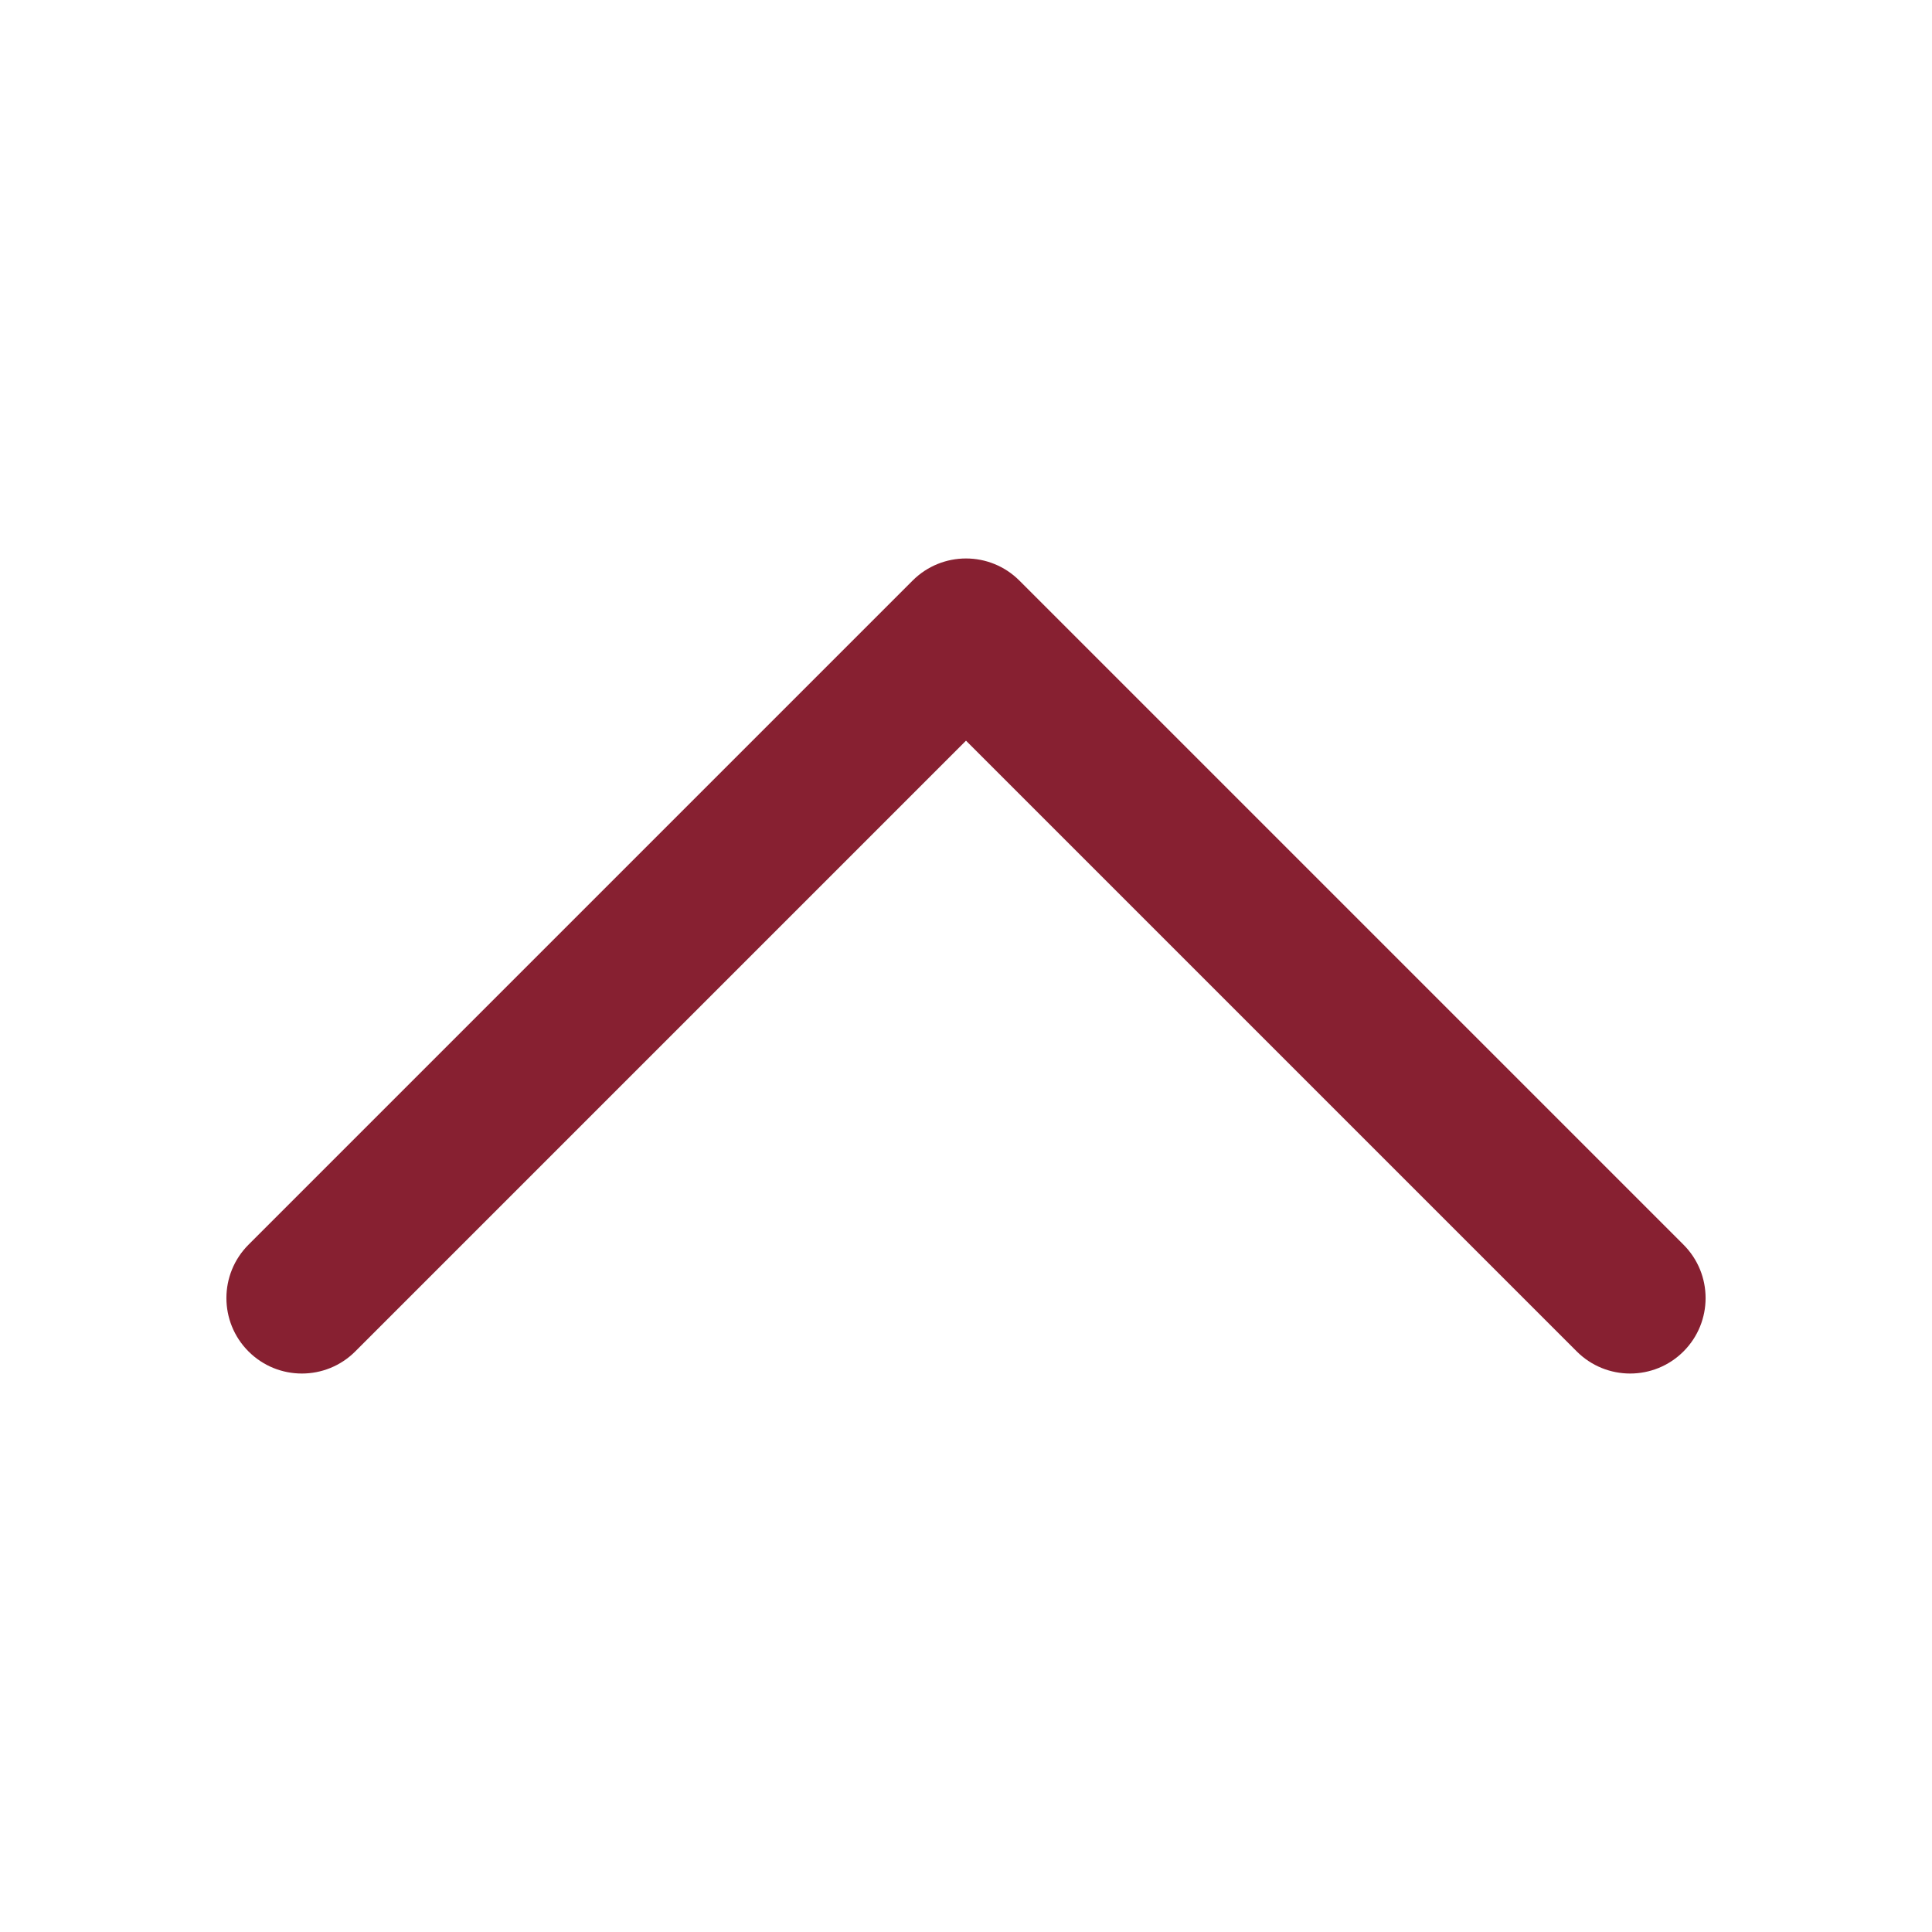
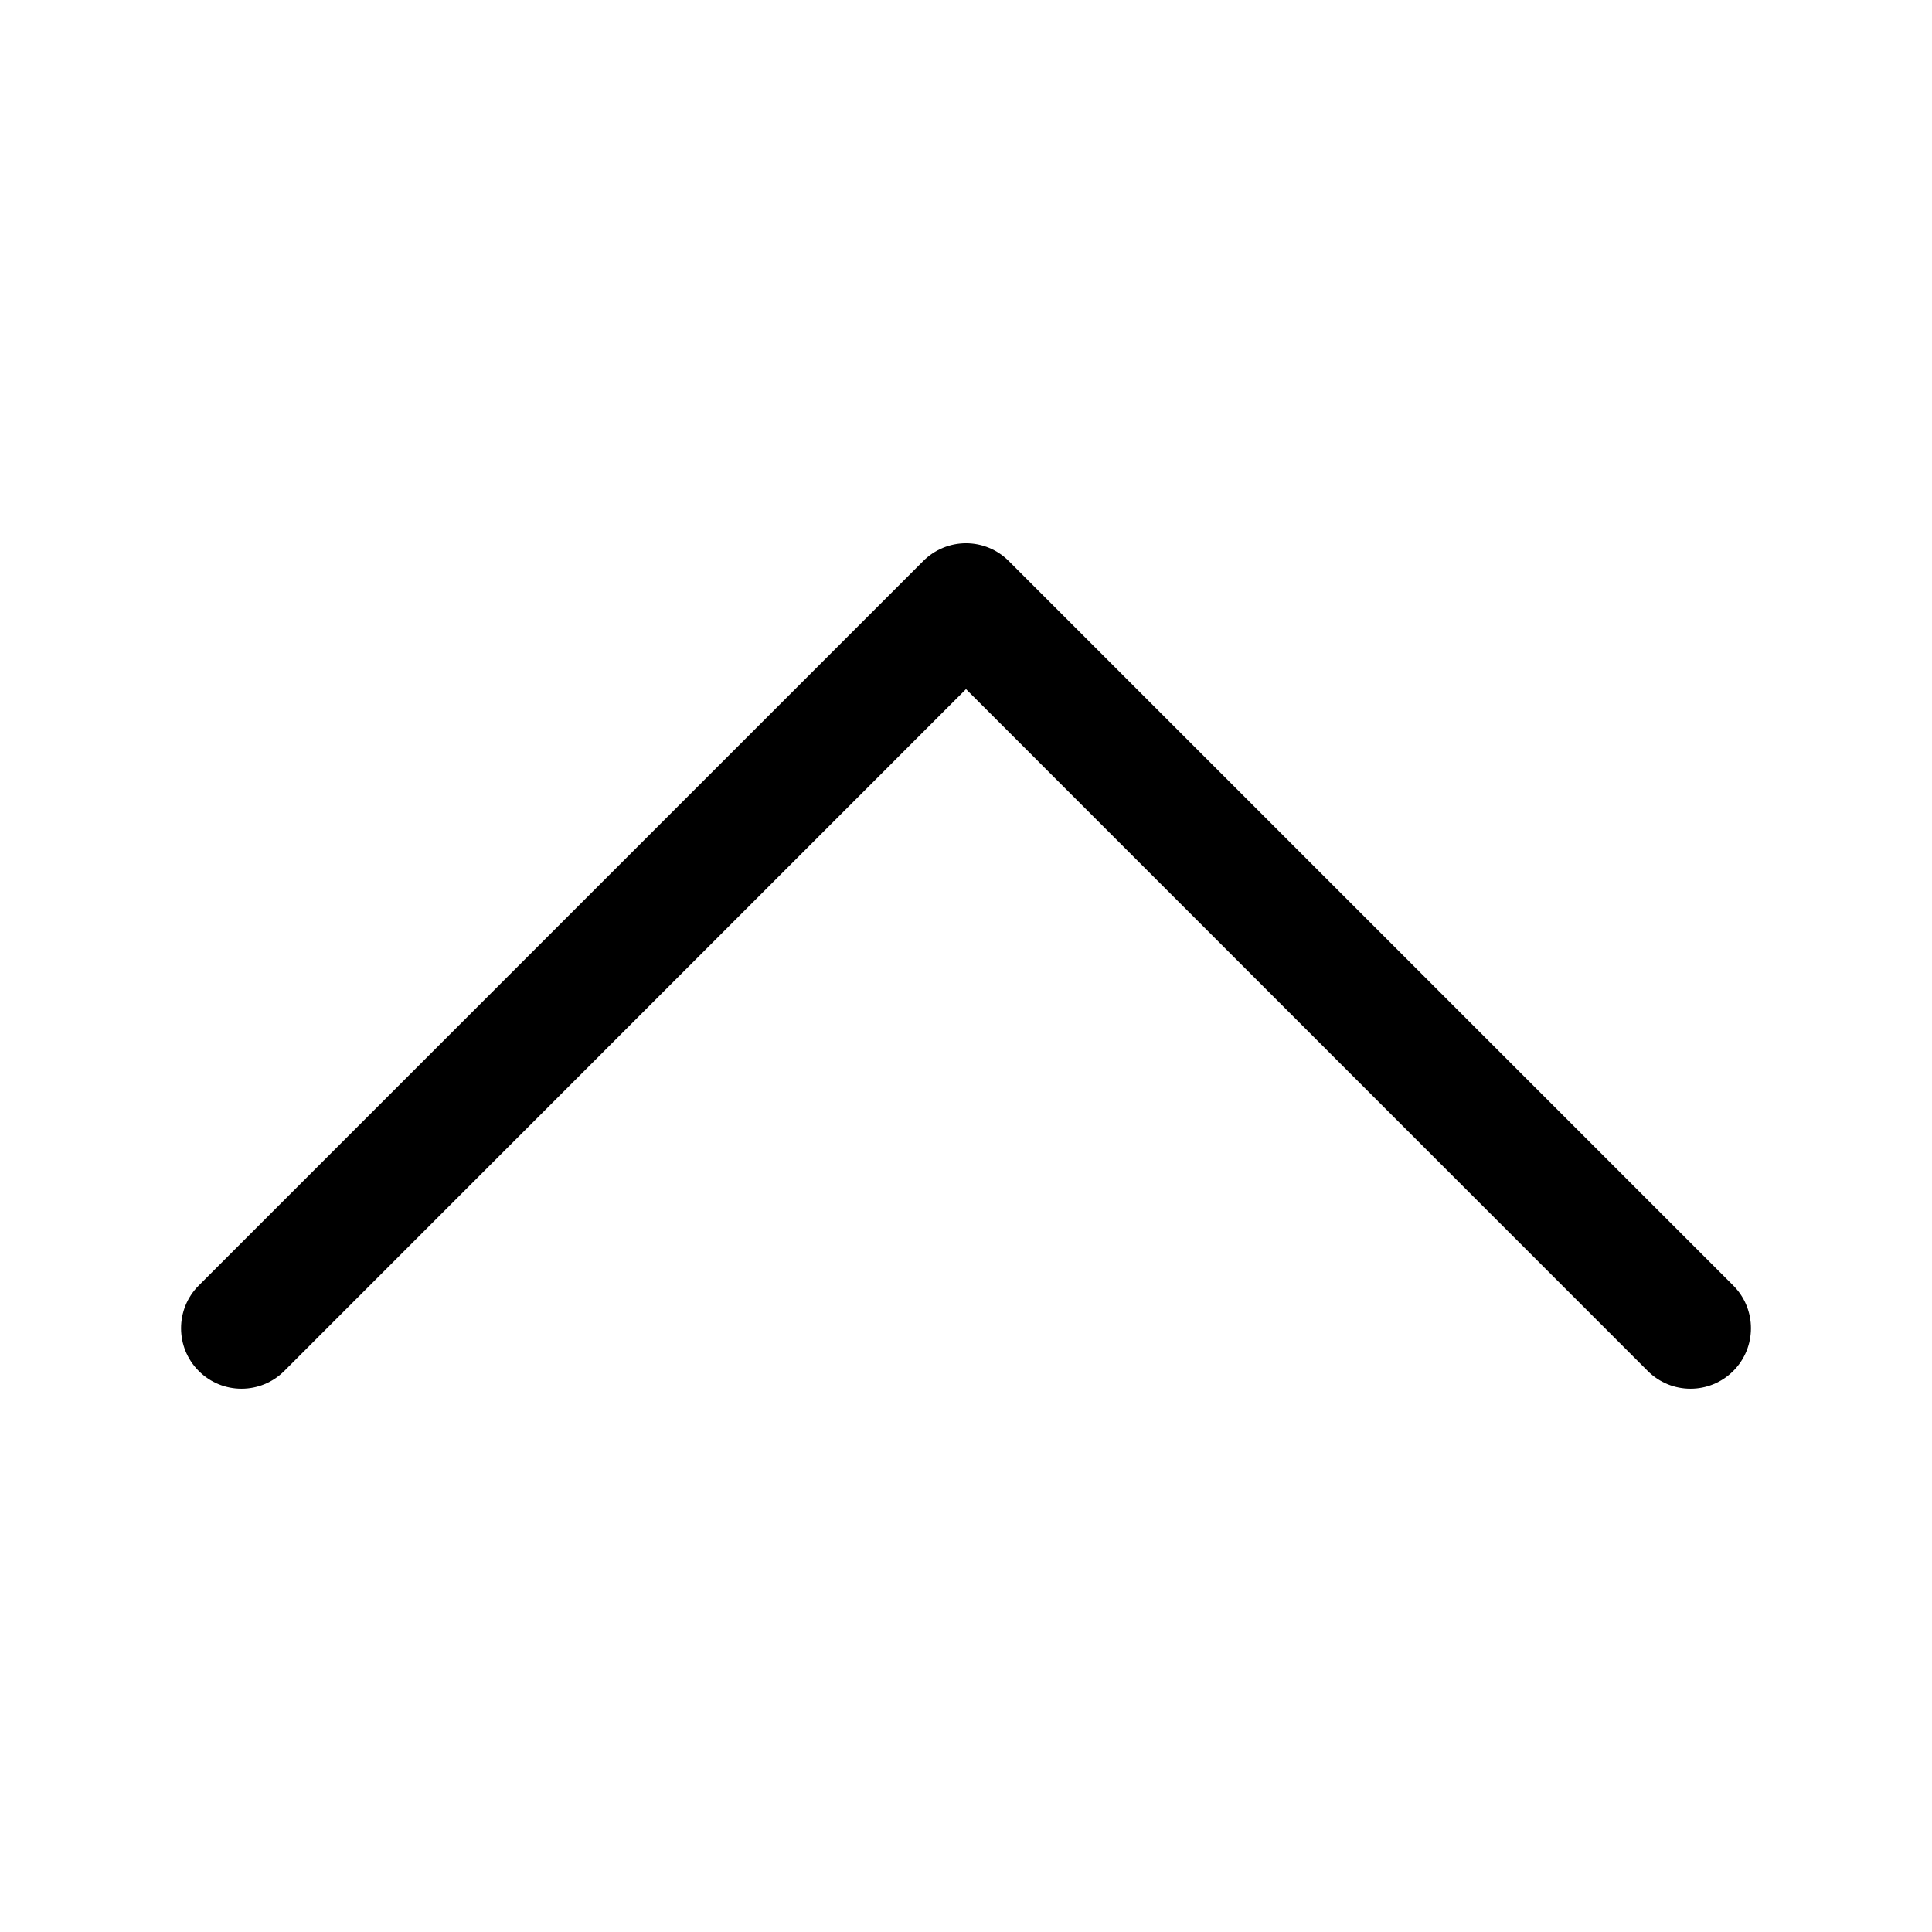
- <svg xmlns="http://www.w3.org/2000/svg" width="32" height="32" viewBox="0 0 32 32" fill="none">
-   <path fill-rule="evenodd" clip-rule="evenodd" d="M15.116 9.616C15.604 9.128 16.396 9.128 16.884 9.616L27.884 20.616C28.372 21.104 28.372 21.896 27.884 22.384C27.396 22.872 26.604 22.872 26.116 22.384L16 12.268L5.884 22.384C5.396 22.872 4.604 22.872 4.116 22.384C3.628 21.896 3.628 21.104 4.116 20.616L15.116 9.616Z" fill="#872031" />
+ <svg xmlns="http://www.w3.org/2000/svg" width="16" height="16" fill="currentColor" class="bi bi-chevron-up" viewBox="0 0 16 16">
+   <path fill-rule="evenodd" d="M7.646 4.646a.5.5 0 0 1 .708 0l6 6a.5.5 0 0 1-.708.708L8 5.707l-5.646 5.647a.5.5 0 0 1-.708-.708z" />
</svg>
